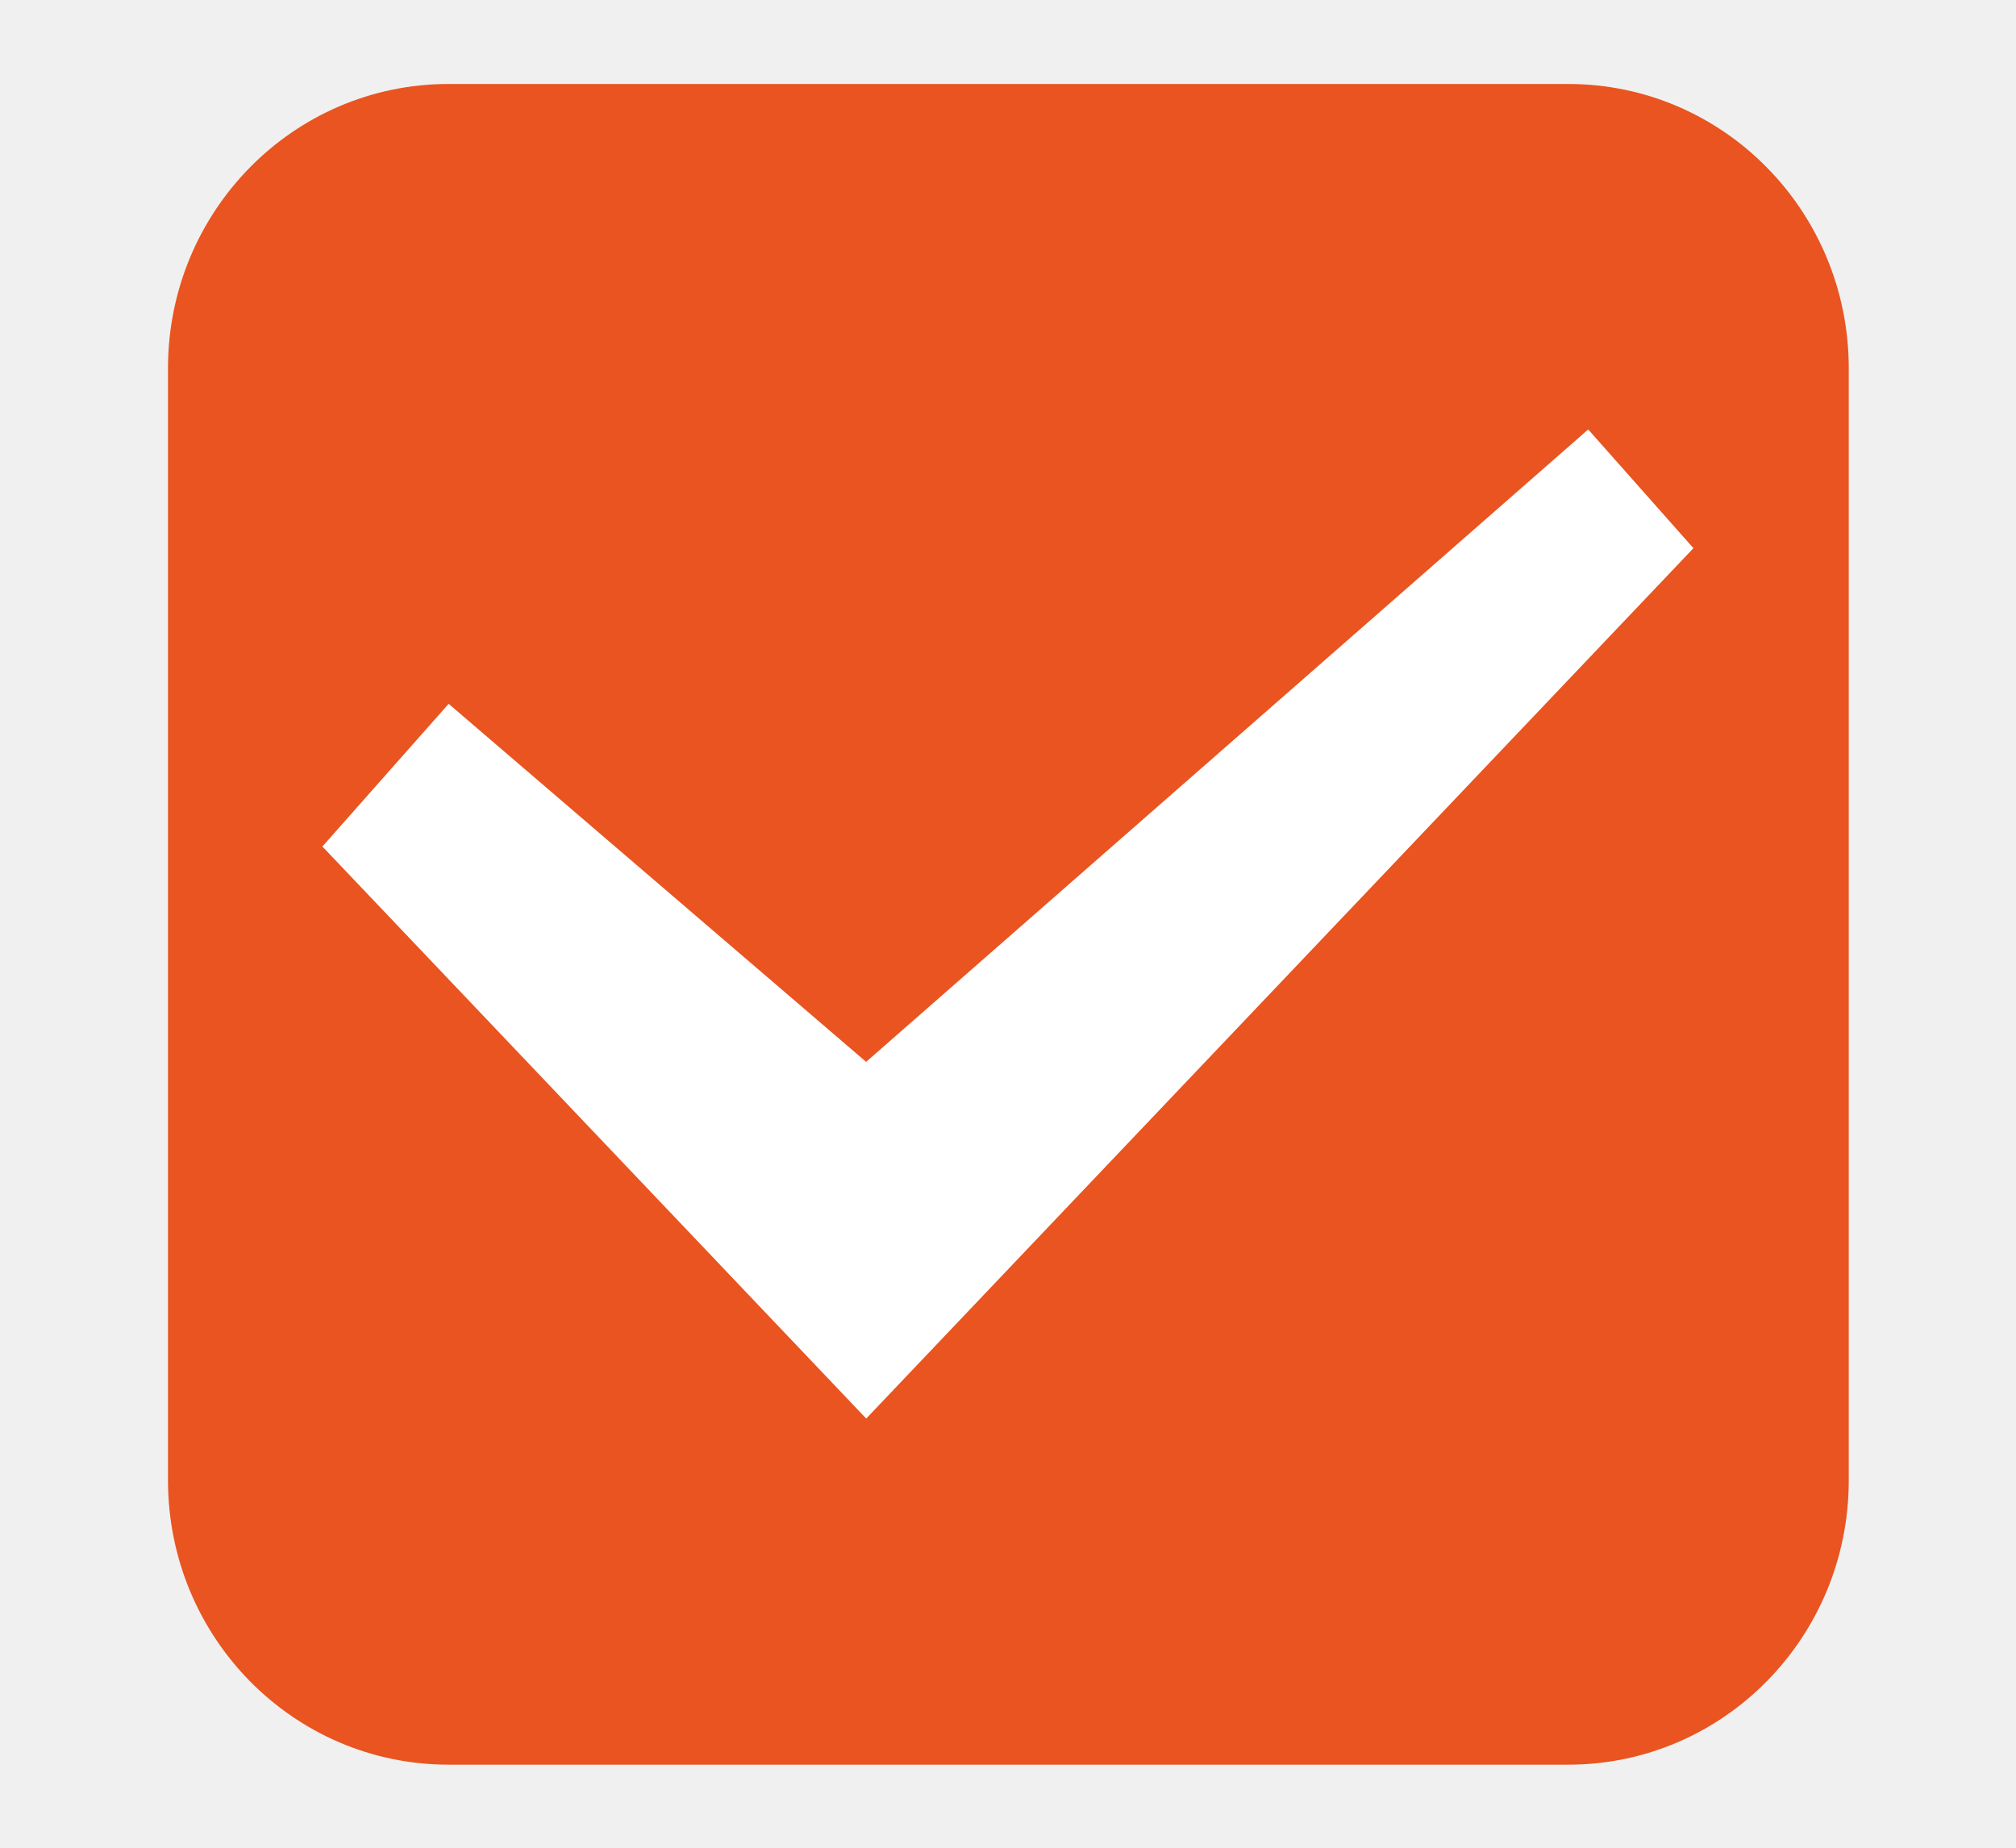
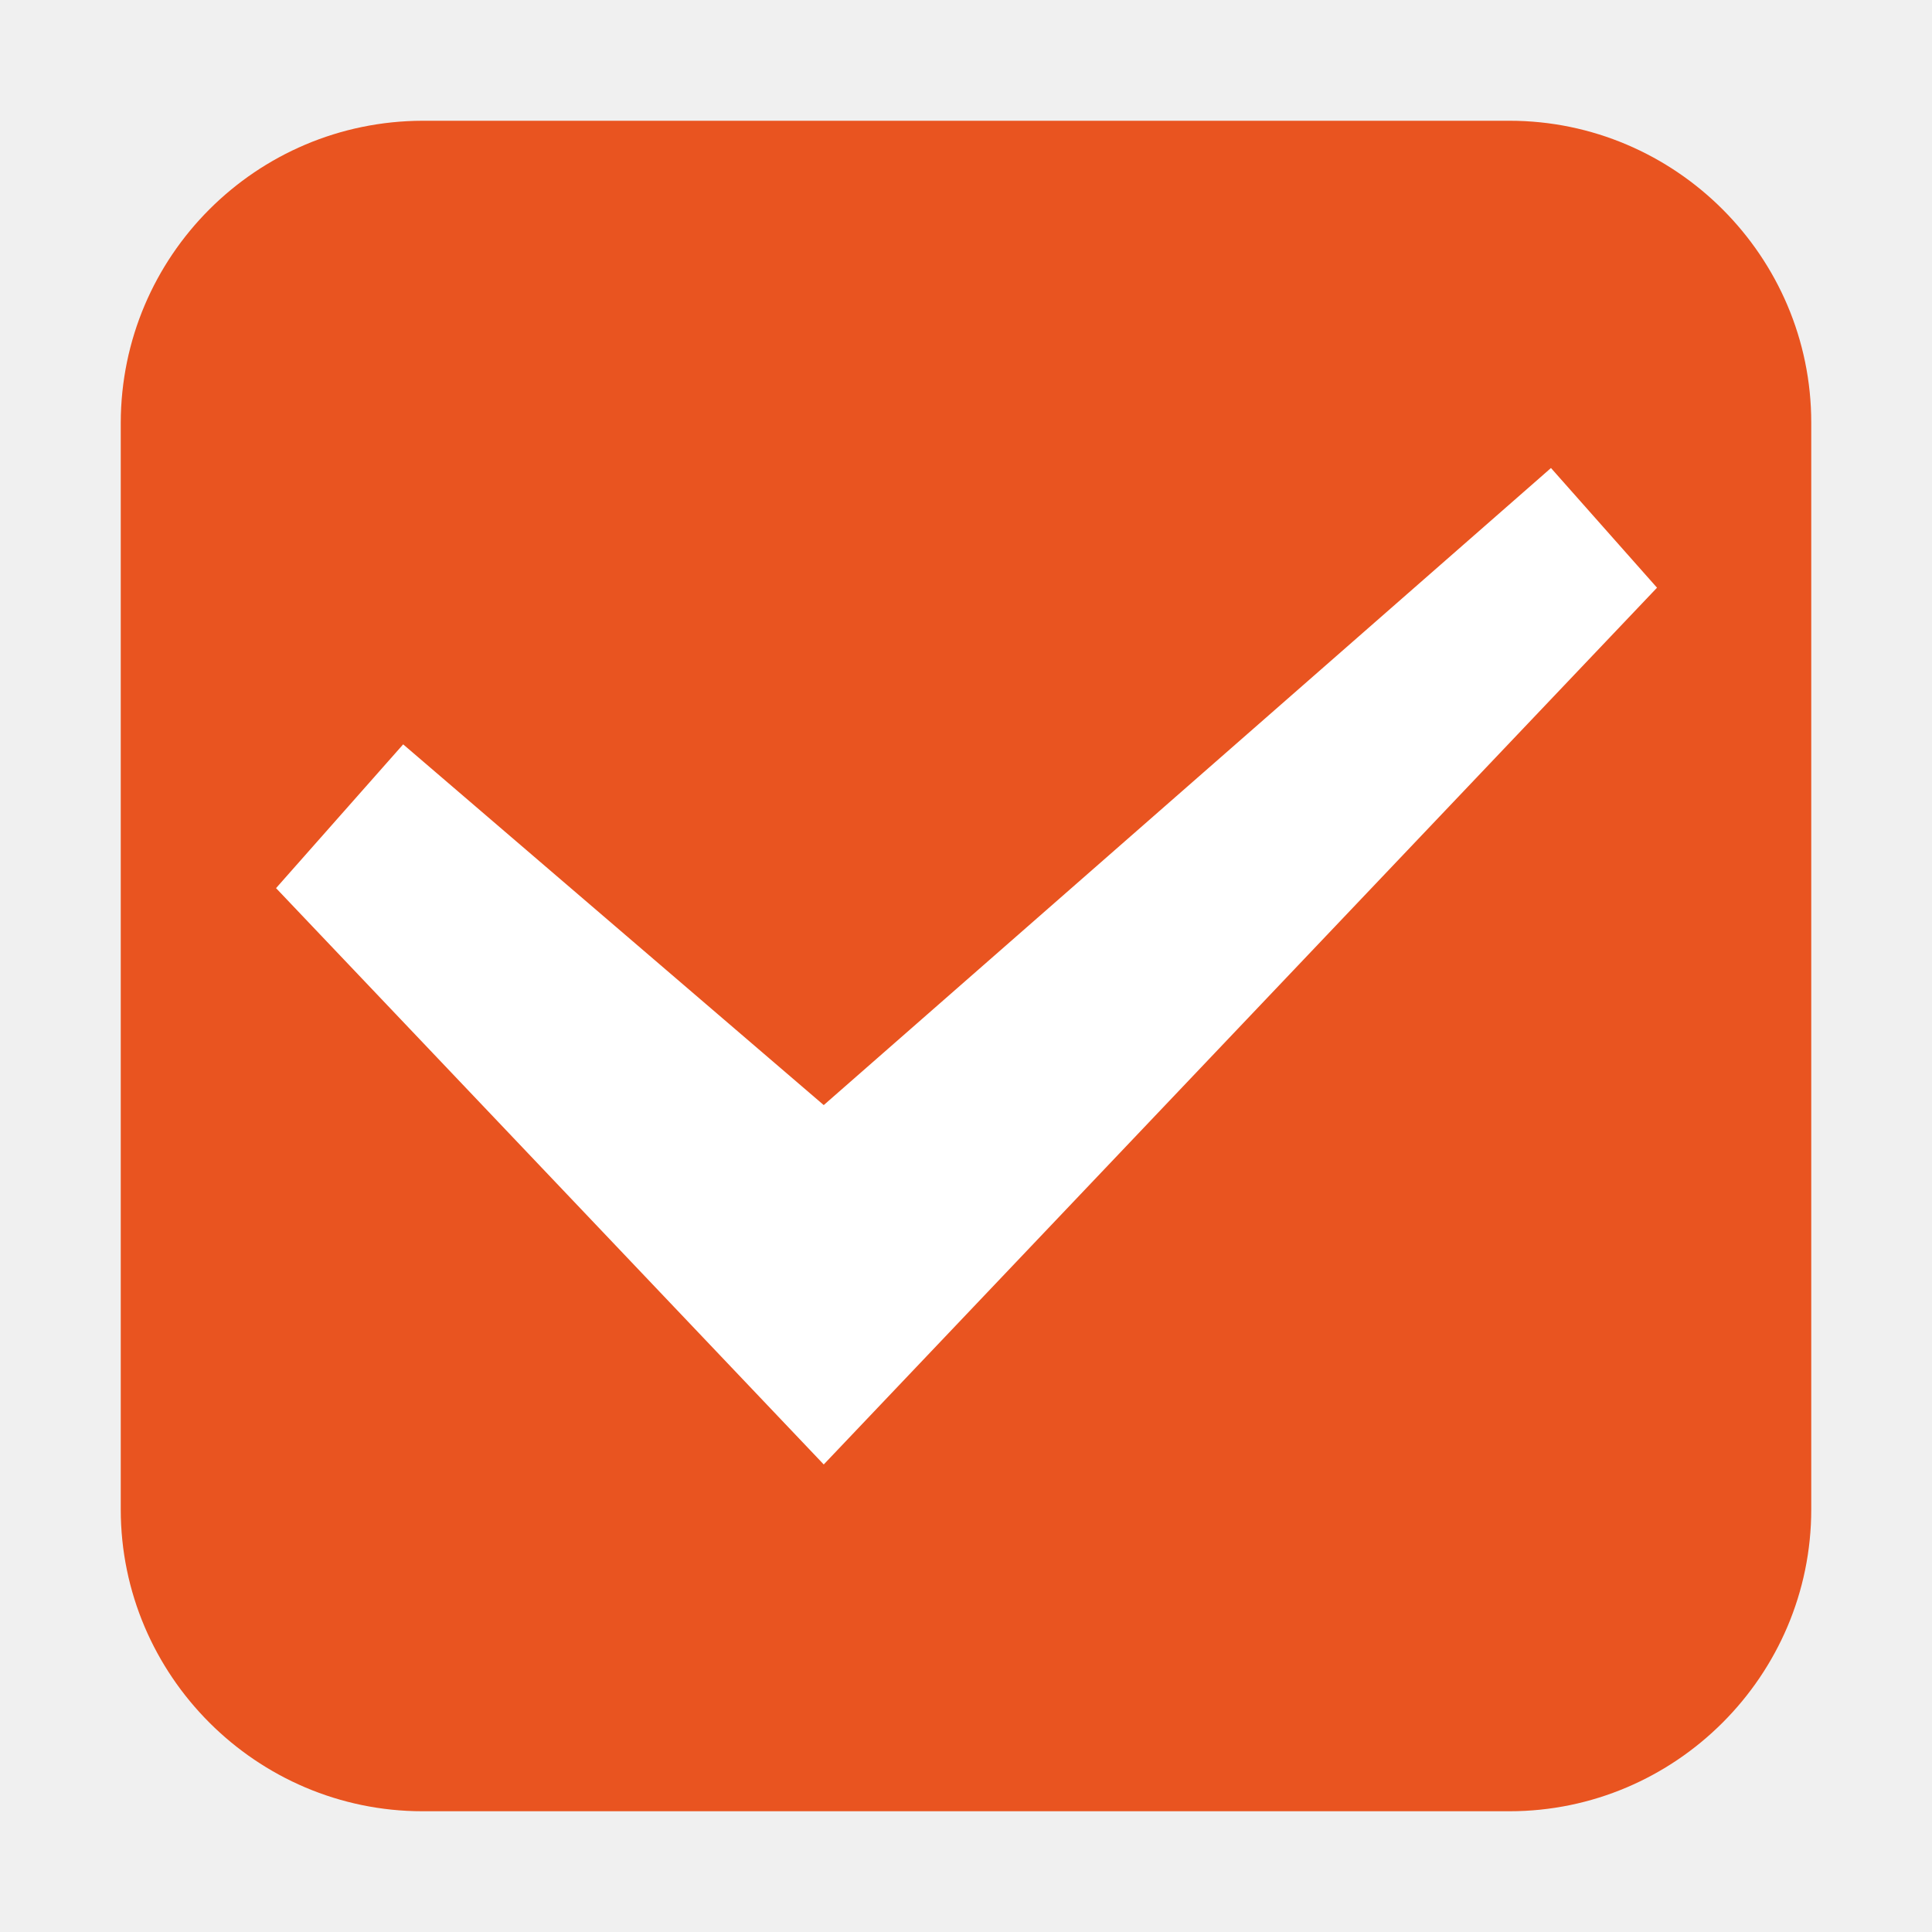
- <svg xmlns="http://www.w3.org/2000/svg" version="1.1" viewBox="0 0 24 22">
-   <g transform="translate(-342.5 -521.36)">
-     <rect x="345" y="522.86" width="19.009" height="19.011" rx="2.838" ry="2.884" fill="#e95420" stroke="#e95420" stroke-linejoin="round" />
-     <path d="m362.66 527.887-1.253-1.414-.118.104-8.478 7.426-4.97-4.263-1.503 1.699 6.474 6.811z" fill="#fff" fill-rule="evenodd" />
-   </g>
+ <svg xmlns="http://www.w3.org/2000/svg" version="1.1" viewBox="0 0 16 16">
+   <path d="m3.5 1a2.506 2.506 0 0 0-2.5 2.5v9c0 1.376 1.124 2.5 2.5 2.5h9c1.376 0 2.5-1.124 2.5-2.5v-9c0-1.376-1.124-2.5-2.5-2.5z" fill="#e95420" style="font-feature-settings:normal;font-variant-alternates:normal;font-variant-caps:normal;font-variant-ligatures:normal;font-variant-numeric:normal;font-variant-position:normal;isolation:auto;mix-blend-mode:normal;shape-padding:0;text-decoration-color:#000000;text-decoration-line:none;text-decoration-style:solid;text-indent:0;text-orientation:mixed;text-transform:none" />
+   <polygon transform="matrix(1.2547,0,0,1.2547,-1.02,-1.36)" points="11.05 4.173 11.05 4.173 10.984 4.231 6.25 8.378 3.474 5.997 2.635 6.946 6.25 10.75 11.75 4.963" fill="#fff" fill-rule="evenodd" />
</svg>
